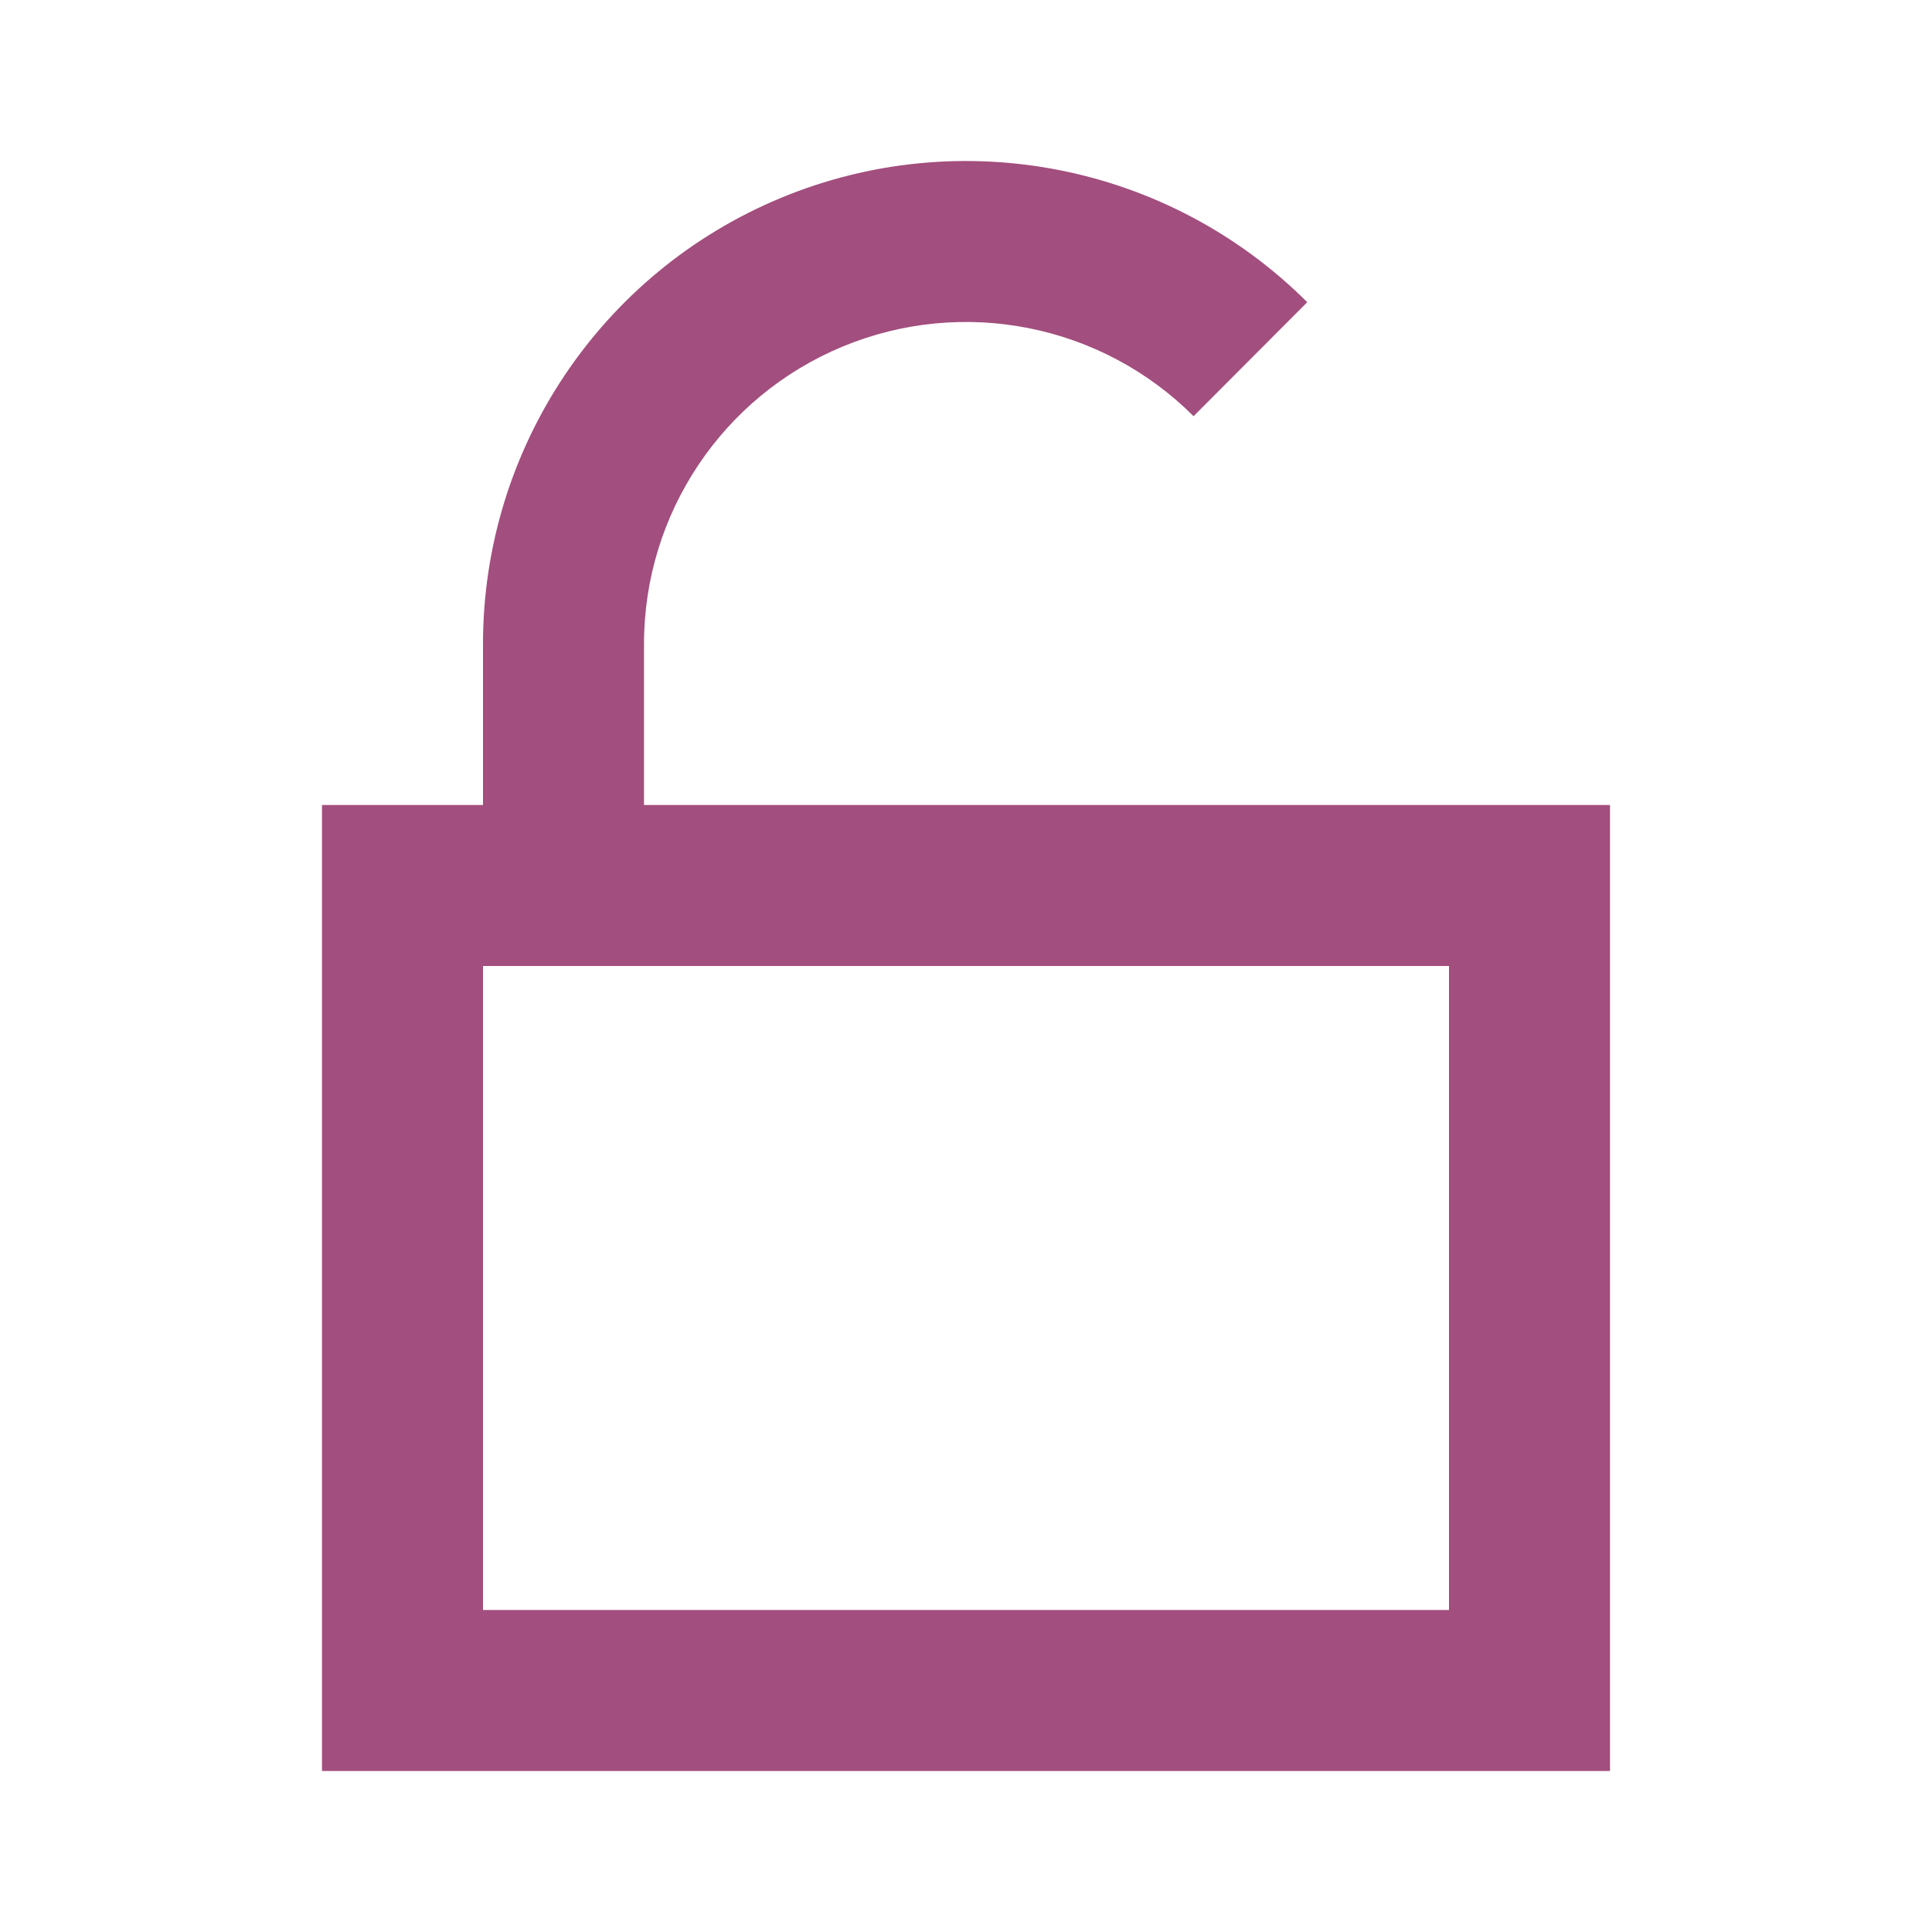
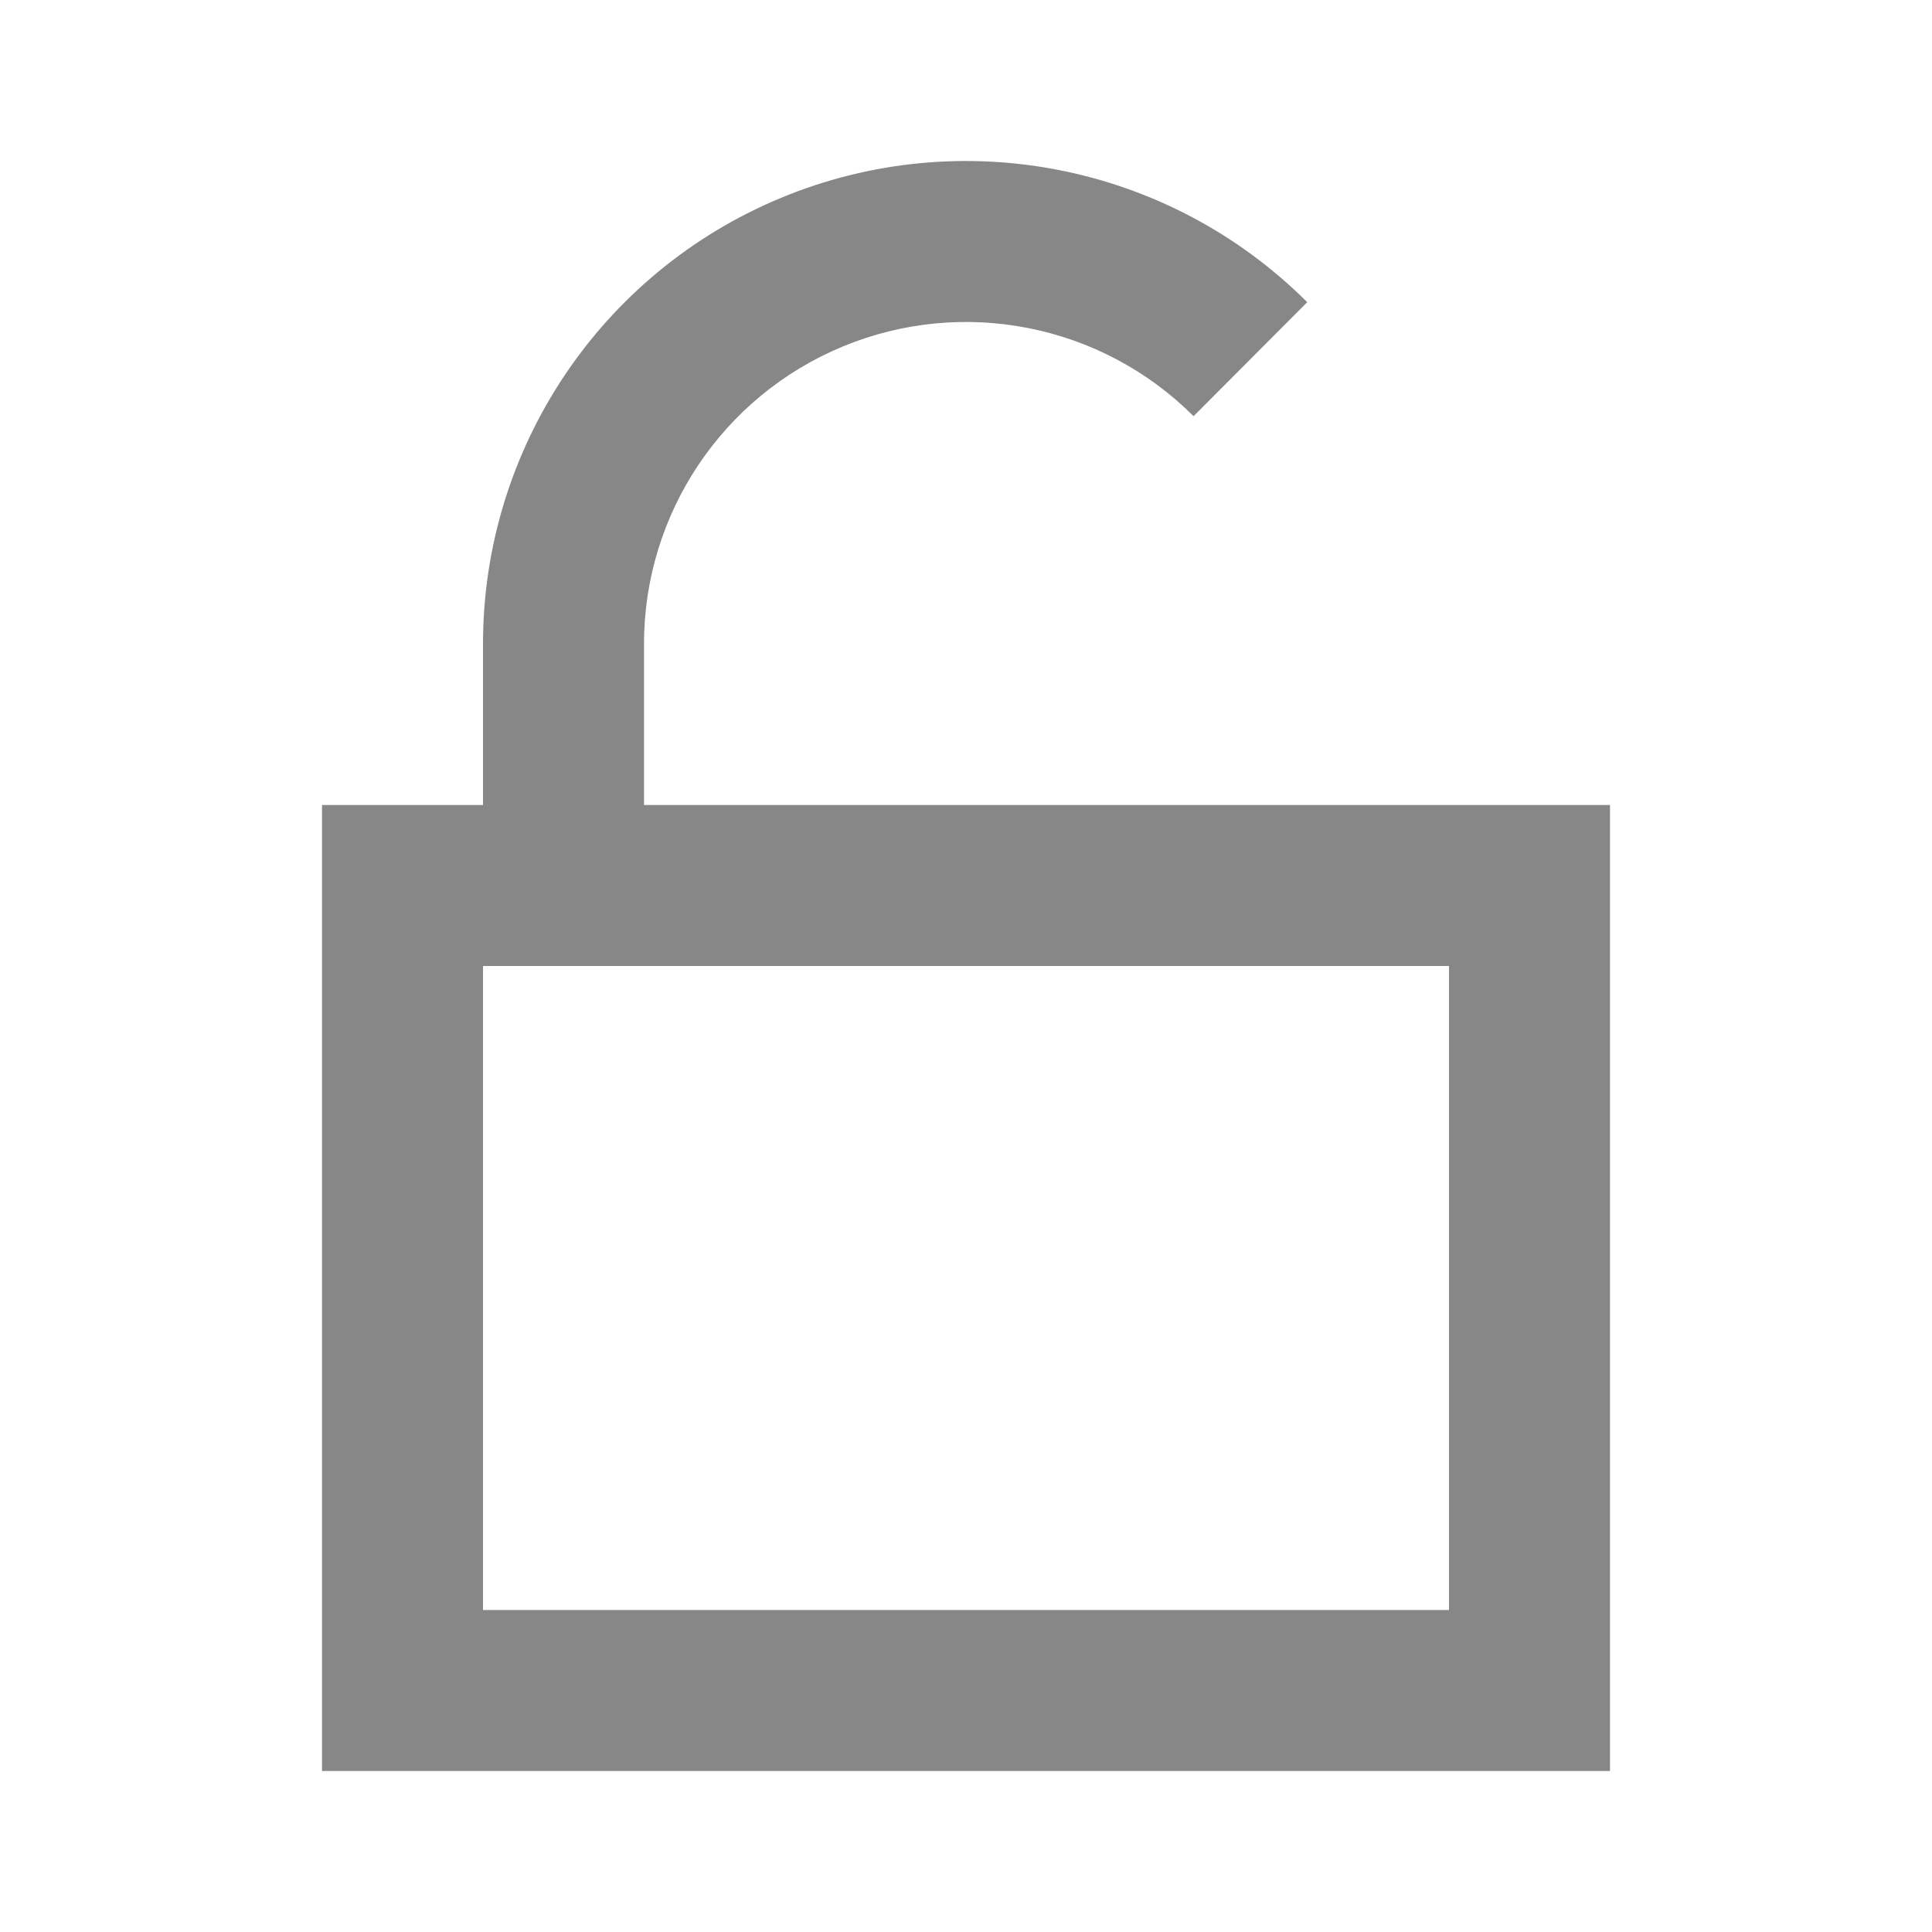
<svg xmlns="http://www.w3.org/2000/svg" id="ic_unlocked" width="24" height="24" viewBox="0 0 24 24" version="1.1">
  <defs id="defs4">
    <style type="text/css" id="style2">
            .cls-1{fill:#7c7687}.cls-2{fill:none}
        </style>
  </defs>
-   <path id="Path_18909" d="M8 10V8a4 4 0 0 1 6.827-2.83l1.412-1.416A6 6 0 0 0 6 8v2H4v12h16V10zm10 10H6v-8h12z" class="cls-1" data-name="Path 18909" style="fill:#A24E7E;fill-opacity:1" />
+   <path id="Path_18909" d="M8 10V8a4 4 0 0 1 6.827-2.83l1.412-1.416A6 6 0 0 0 6 8v2H4v12h16V10zm10 10H6v-8h12z" class="cls-1" data-name="Path 18909" style="fill:#878787;fill-opacity:1" />
  <path id="Rectangle_4444" d="M0 0h24v24H0z" class="cls-2" data-name="Rectangle 4444" />
</svg>
